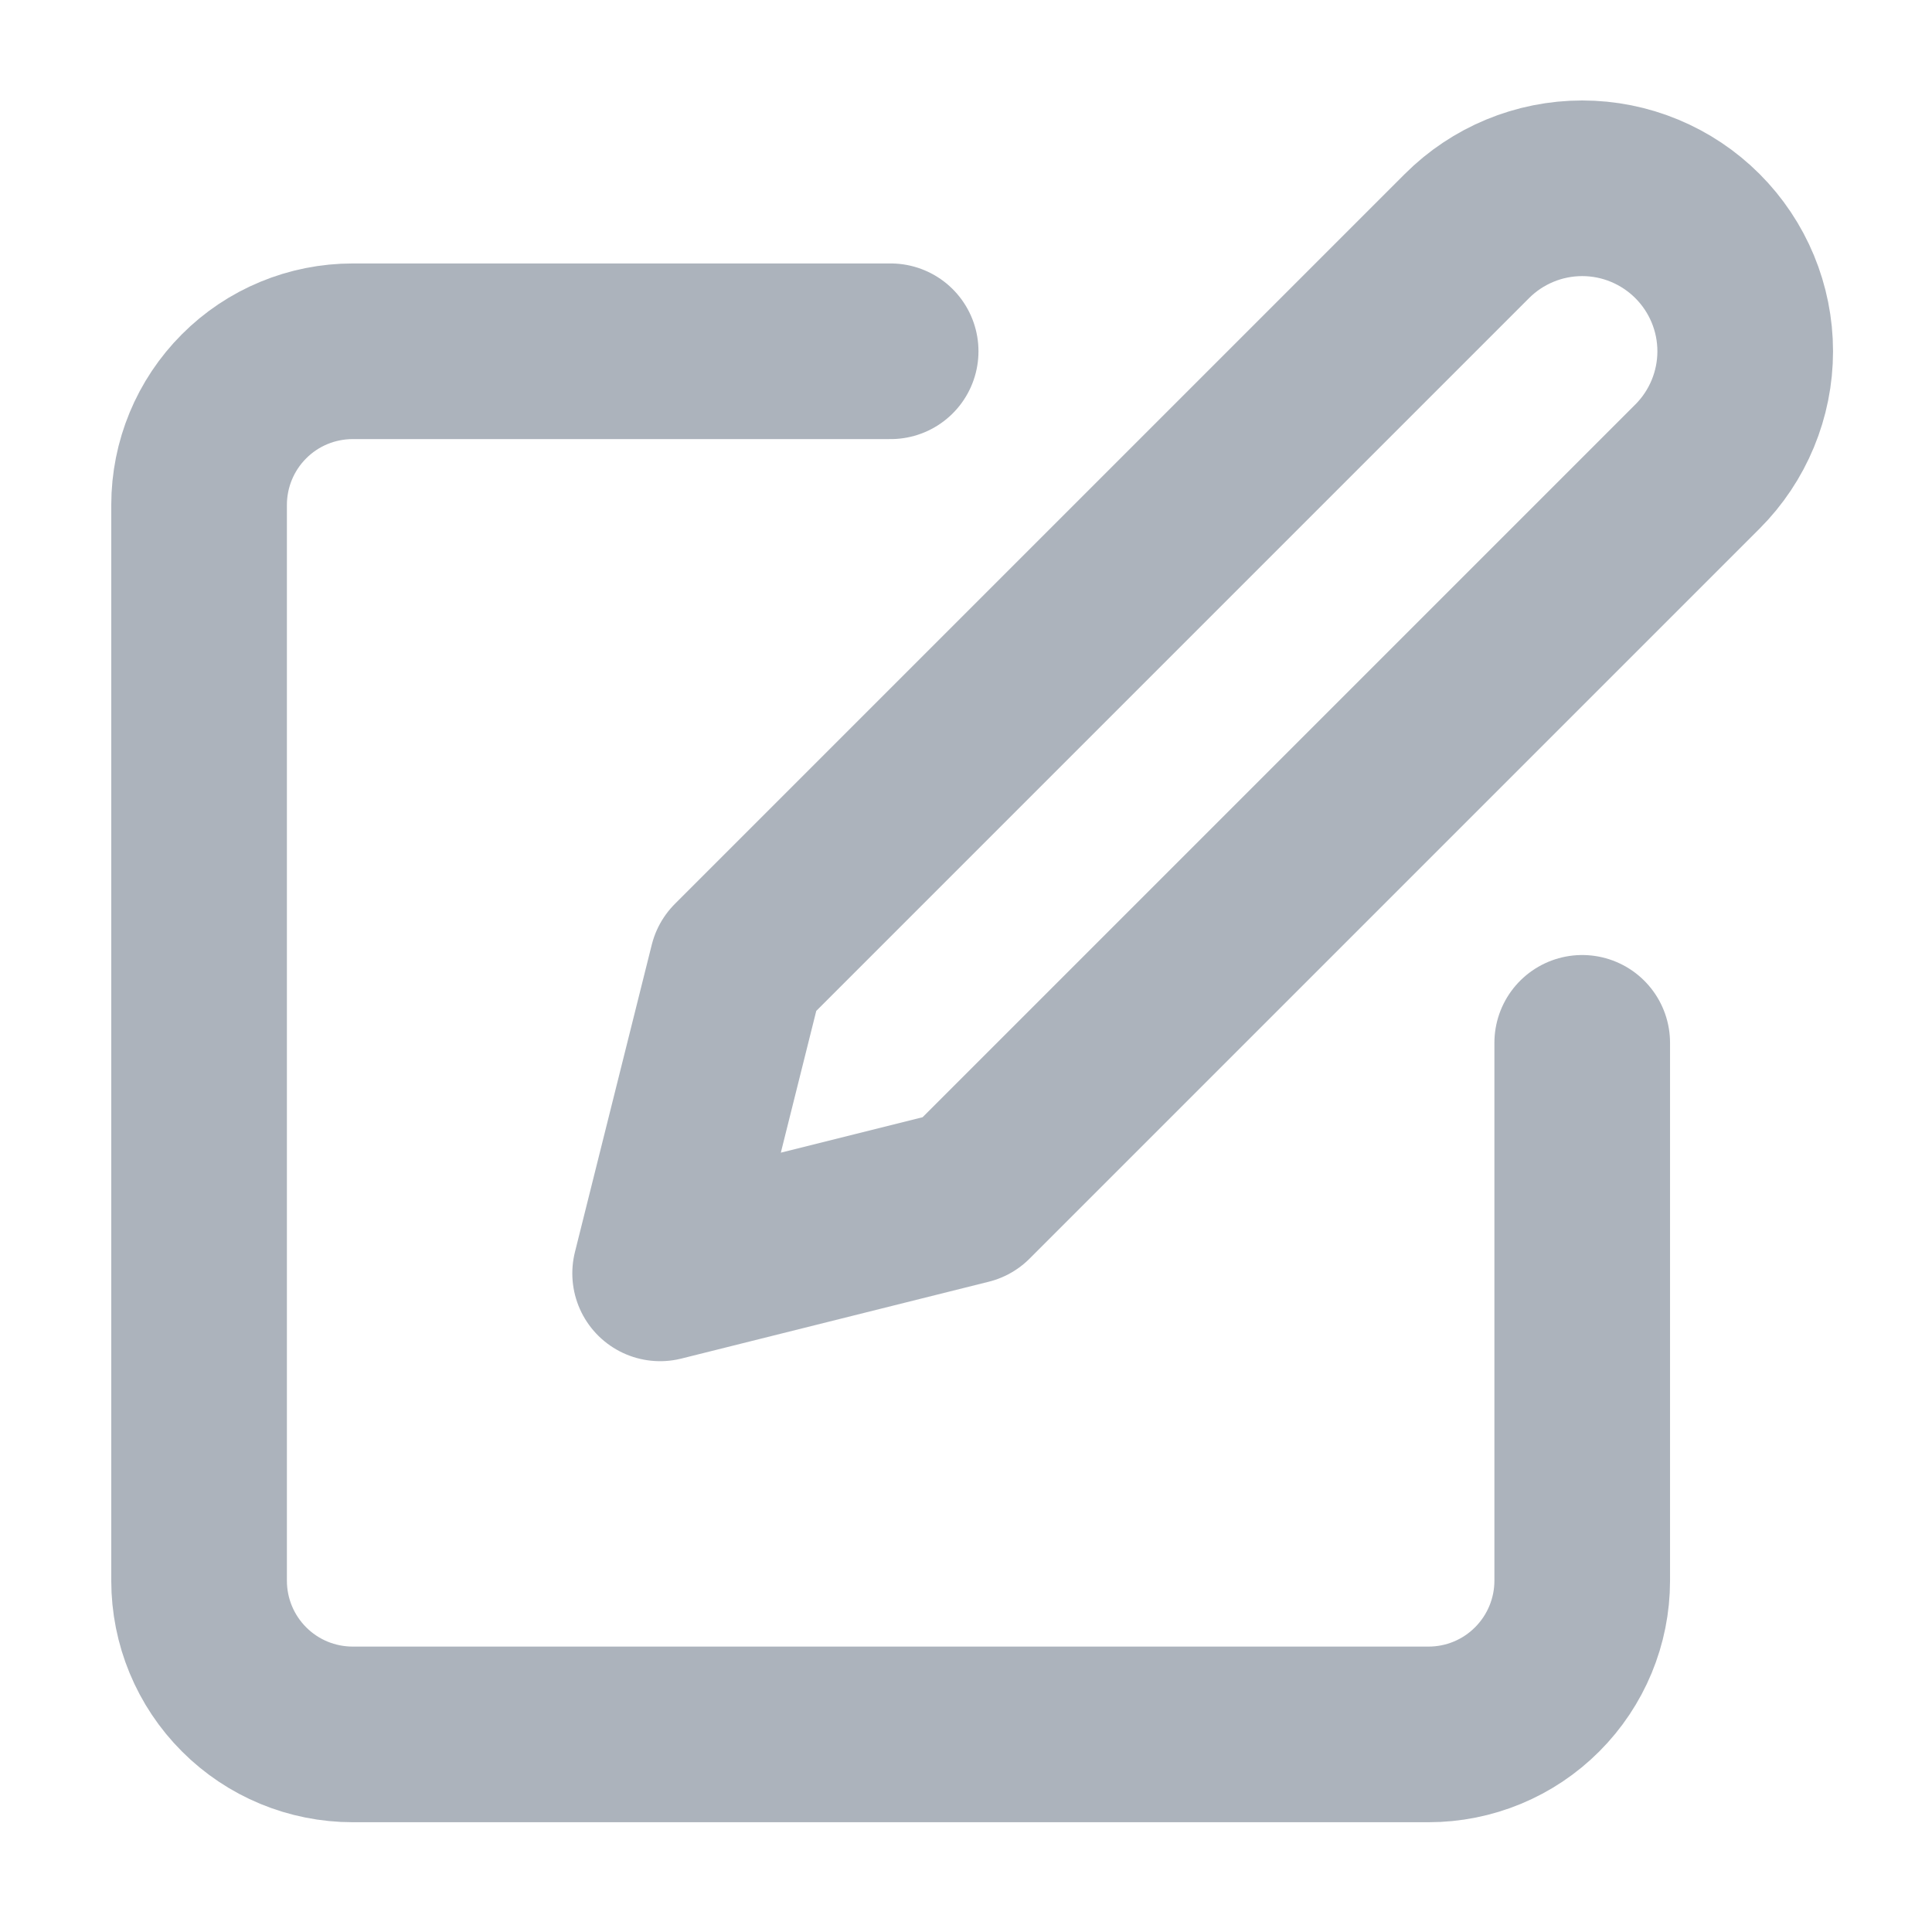
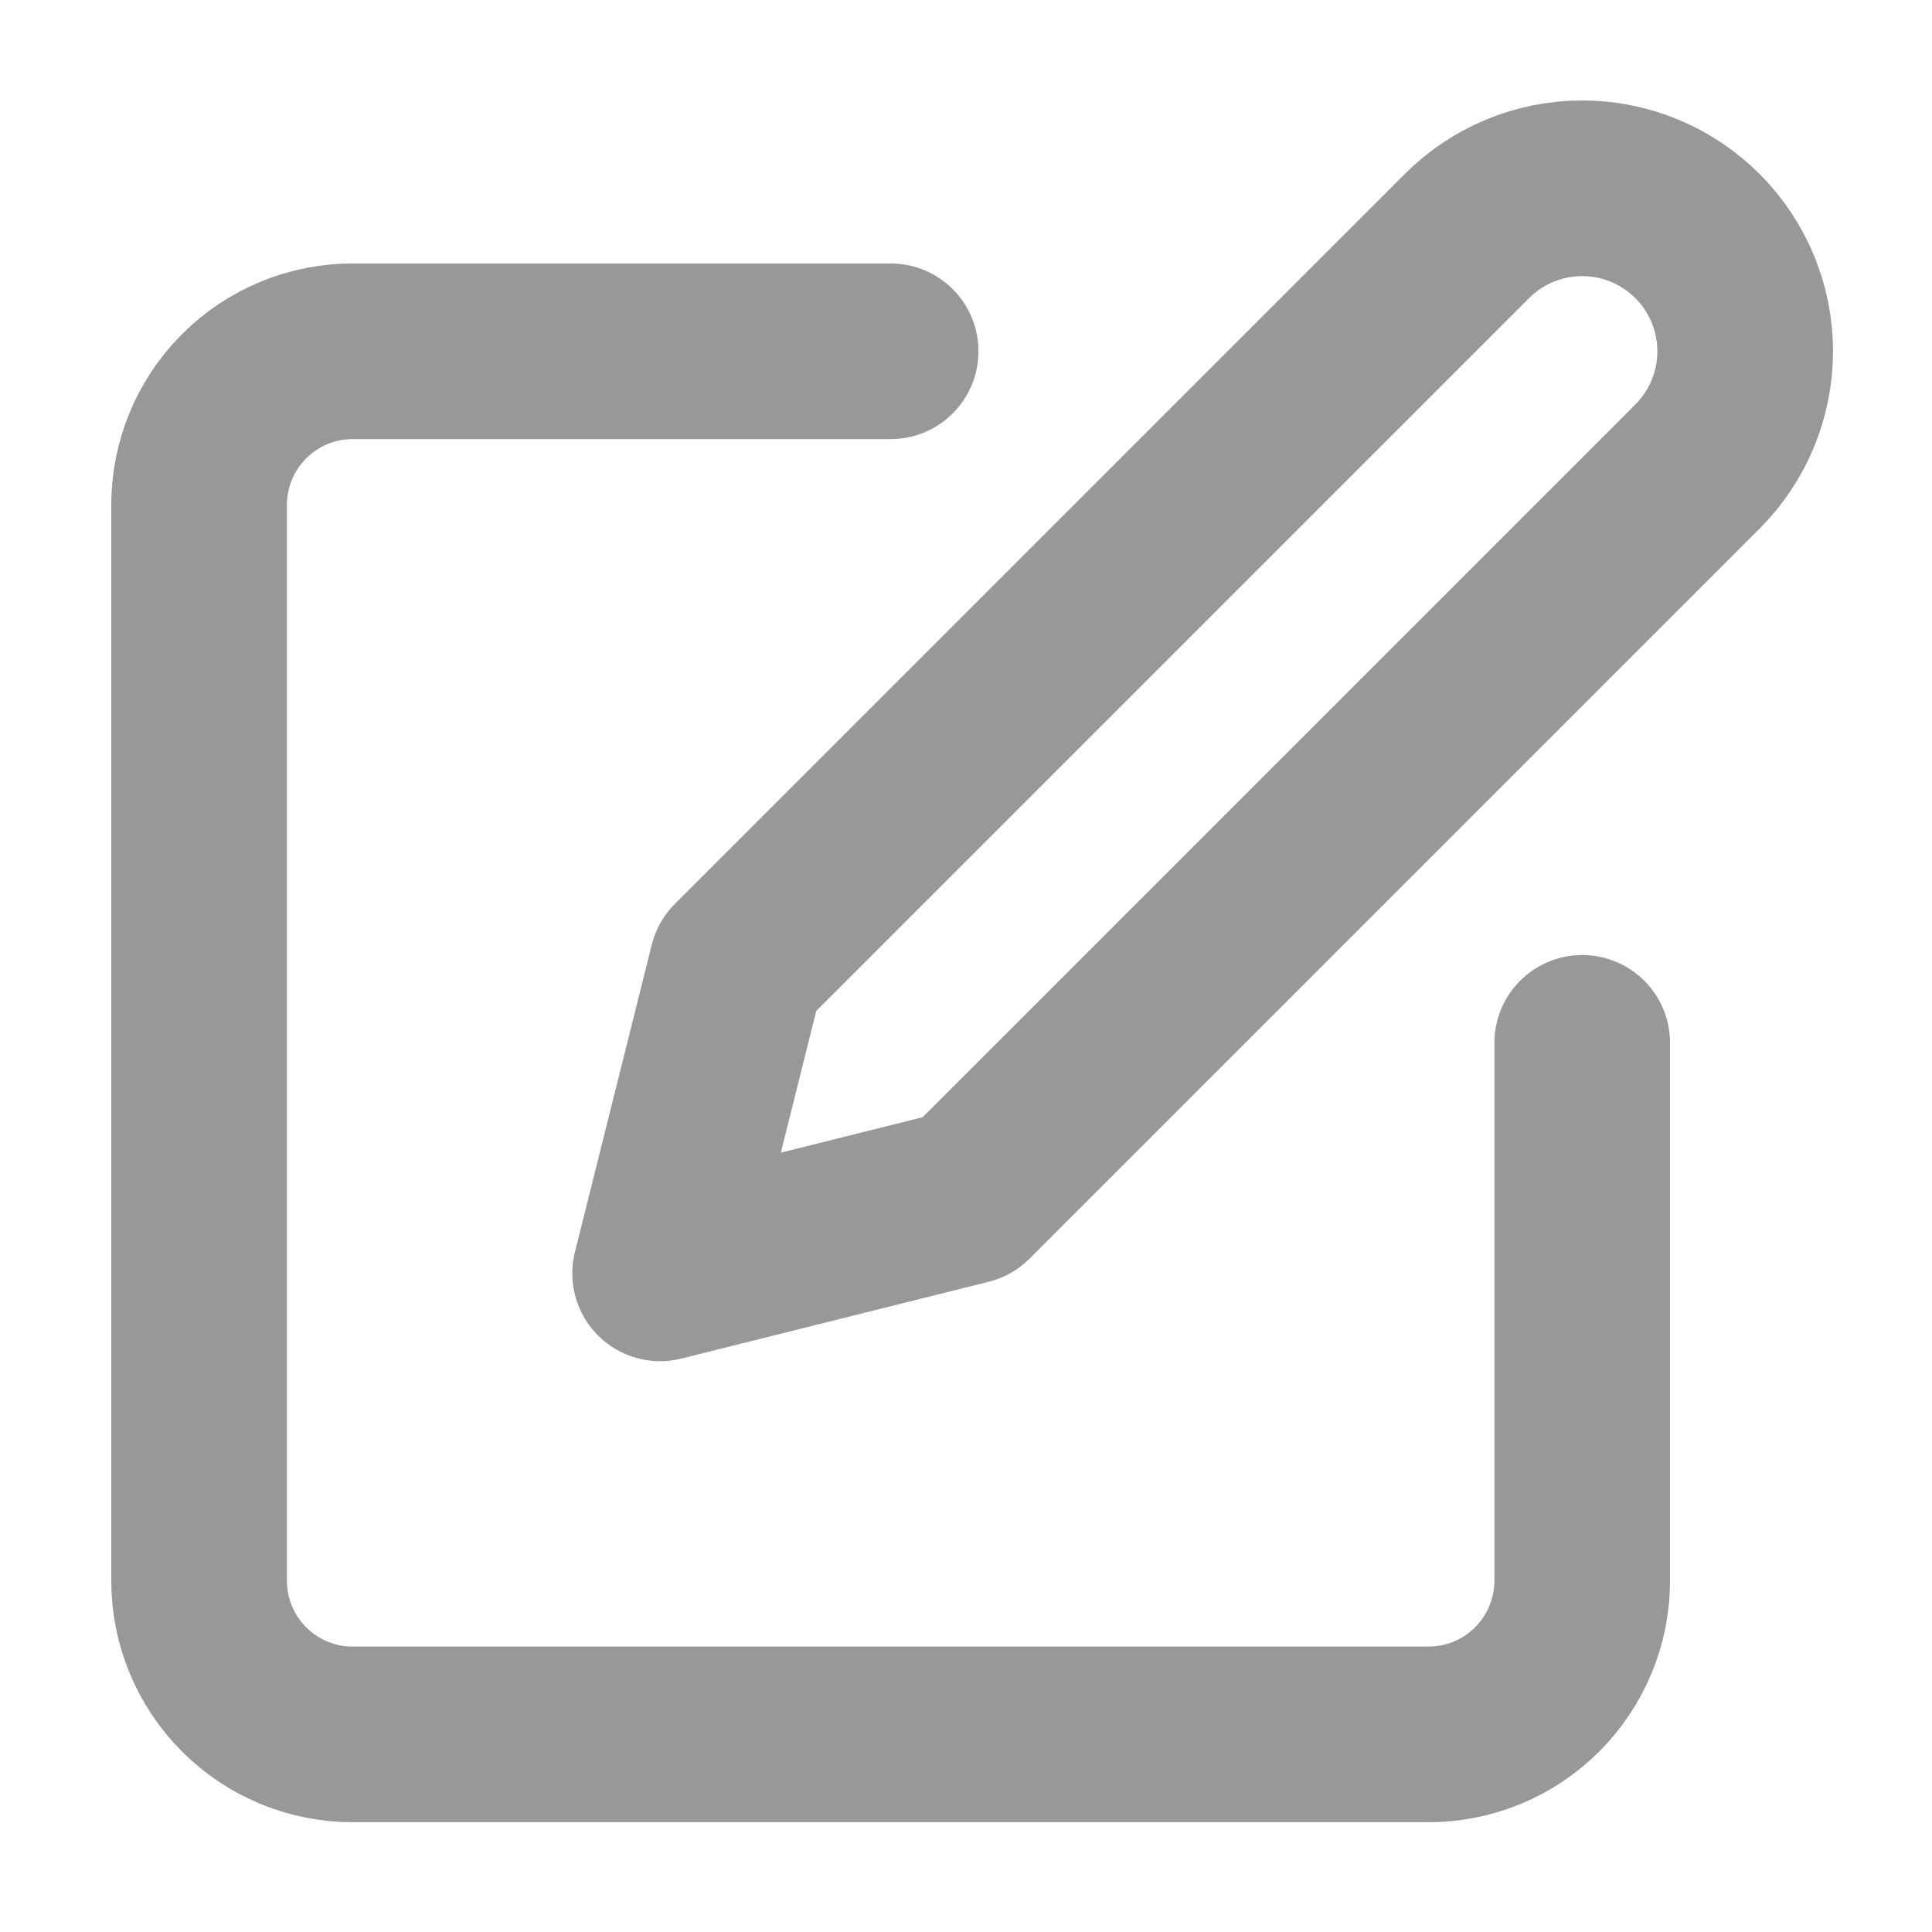
<svg xmlns="http://www.w3.org/2000/svg" width="22" height="22" viewBox="0 0 22 22" fill="none">
-   <path d="M10.142 4H4.017C3.552 4 3.107 4.184 2.779 4.513C2.451 4.841 2.267 5.286 2.267 5.75V18C2.267 18.464 2.451 18.909 2.779 19.237C3.107 19.566 3.552 19.75 4.017 19.75H16.267C16.731 19.75 17.176 19.566 17.504 19.237C17.832 18.909 18.017 18.464 18.017 18V11.875" stroke="#acb3bc" stroke-width="2" stroke-linecap="round" stroke-linejoin="round" />
-   <path d="M16.704 2.688C17.052 2.34 17.524 2.144 18.017 2.144C18.509 2.144 18.981 2.34 19.329 2.688C19.677 3.036 19.873 3.508 19.873 4C19.873 4.492 19.677 4.965 19.329 5.313L11.017 13.625L7.517 14.5L8.392 11L16.704 2.688Z" stroke="#acb3bc" stroke-width="2" stroke-linecap="round" stroke-linejoin="round" />
+   <path d="M10.142 4H4.017C3.552 4 3.107 4.184 2.779 4.513C2.451 4.841 2.267 5.286 2.267 5.75V18C2.267 18.464 2.451 18.909 2.779 19.237C3.107 19.566 3.552 19.75 4.017 19.75H16.267C16.731 19.75 17.176 19.566 17.504 19.237C17.832 18.909 18.017 18.464 18.017 18V11.875" stroke="#989898" stroke-width="2" stroke-linecap="round" stroke-linejoin="round" />
+   <path d="M16.704 2.688C17.052 2.34 17.524 2.144 18.017 2.144C18.509 2.144 18.981 2.34 19.329 2.688C19.677 3.036 19.873 3.508 19.873 4C19.873 4.492 19.677 4.965 19.329 5.313L11.017 13.625L7.517 14.5L8.392 11L16.704 2.688Z" stroke="#989898" stroke-width="2" stroke-linecap="round" stroke-linejoin="round" />
</svg>
